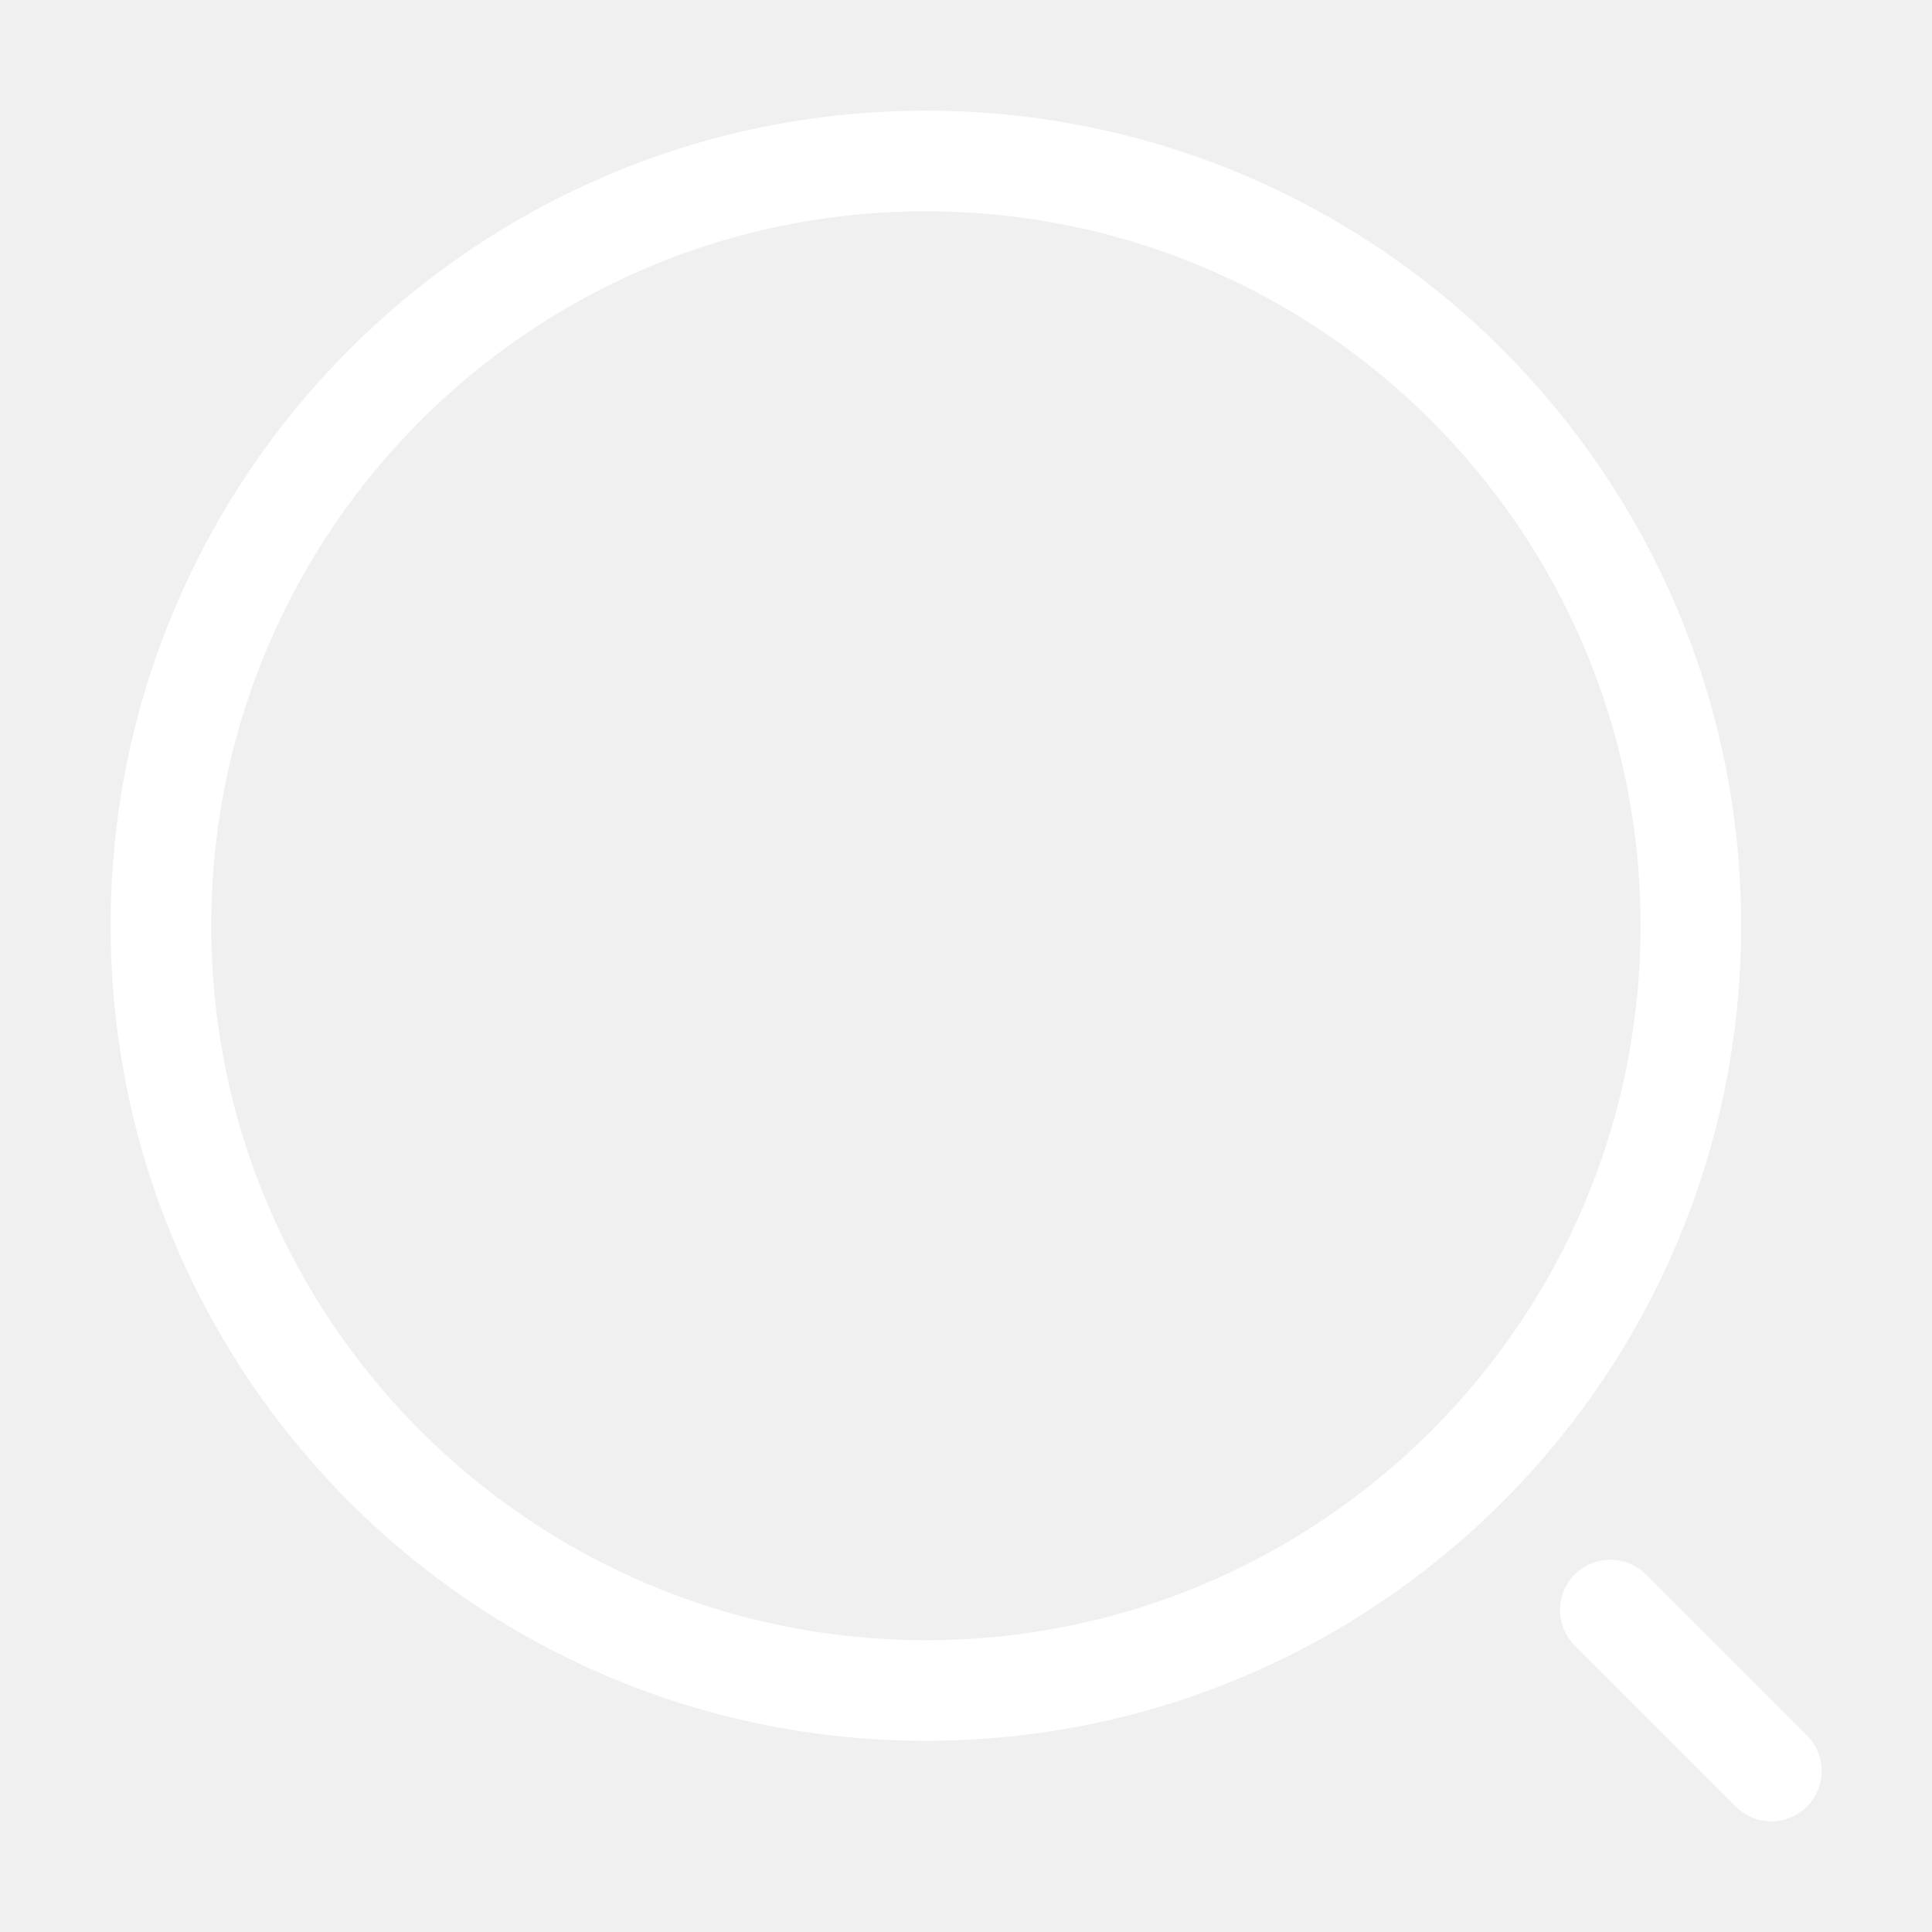
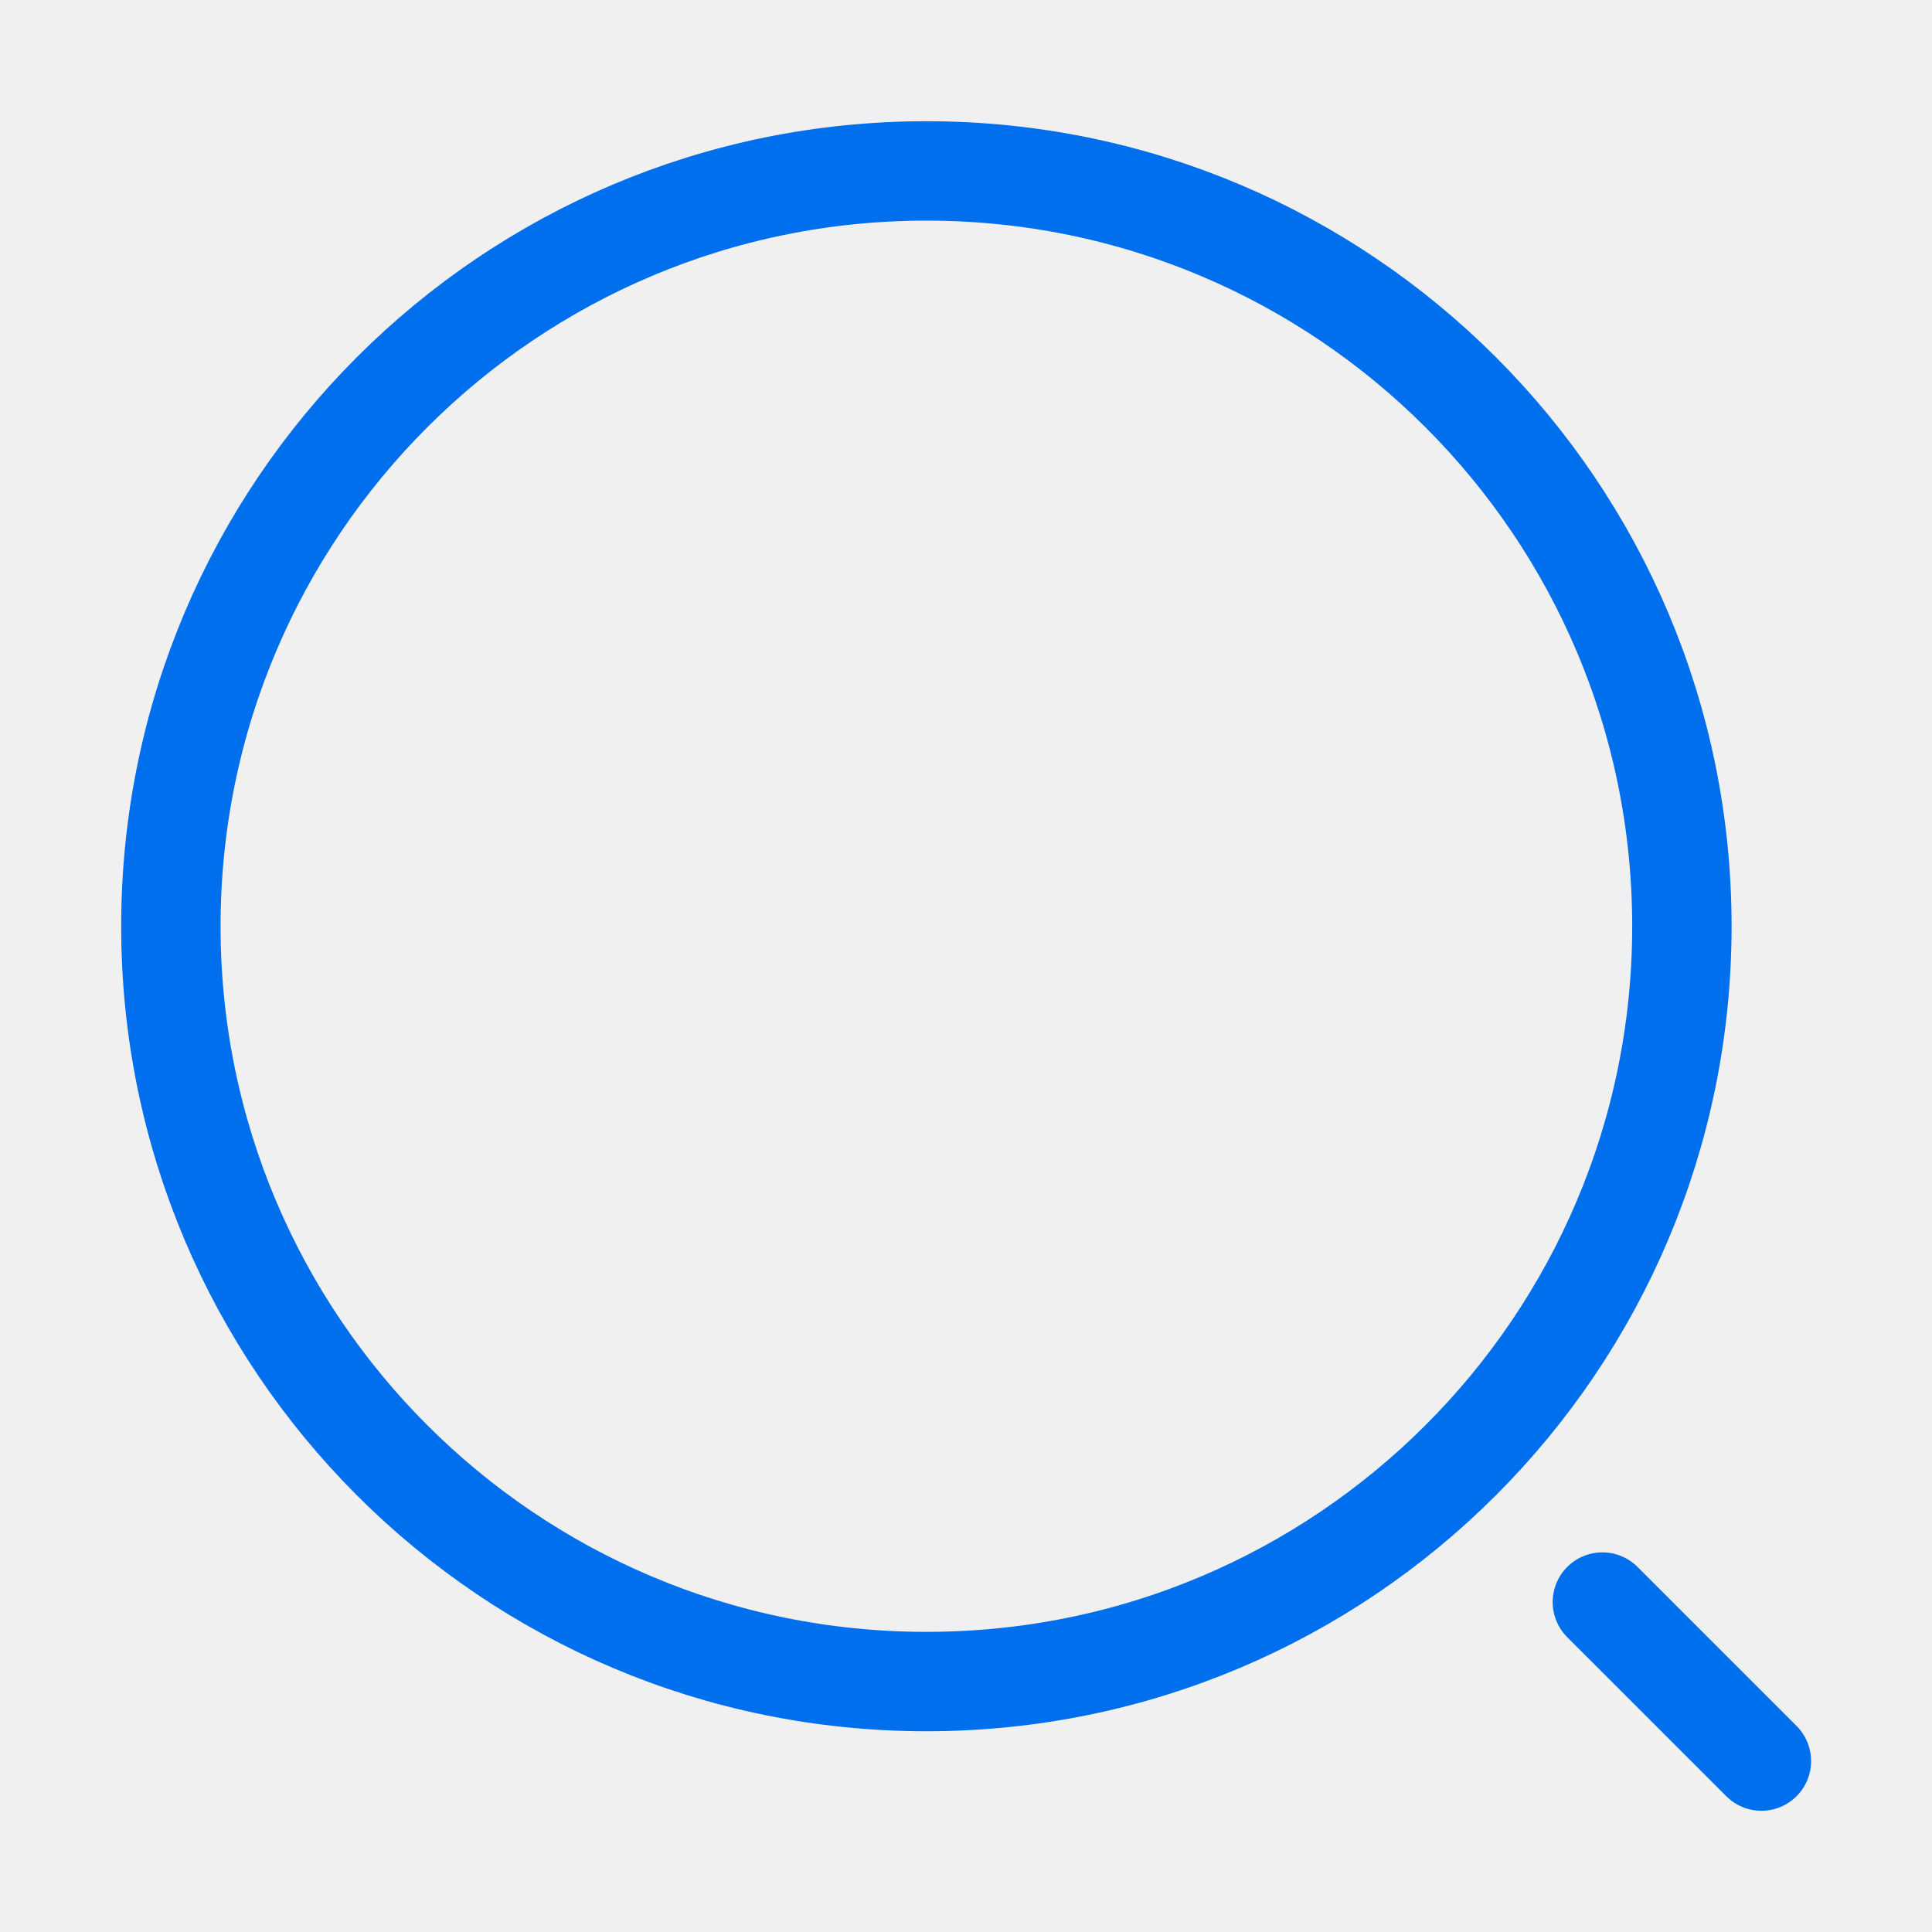
- <svg xmlns="http://www.w3.org/2000/svg" width="40" height="40" viewBox="0 0 40 40" fill="none">
-   <path d="M19.169 35C27.916 35 35.007 27.911 35.007 19.166C35.007 10.422 27.916 3.333 19.169 3.333C10.423 3.333 3.332 10.422 3.332 19.166C3.332 27.911 10.423 35 19.169 35Z" stroke="#FFFFFF" stroke-width="2.083" stroke-linecap="round" stroke-linejoin="round" />
-   <path d="M36.674 36.667L33.34 33.334" stroke="#FFFFFF" stroke-width="2.083" stroke-linecap="round" stroke-linejoin="round" />
+ <svg xmlns="http://www.w3.org/2000/svg" width="40" height="40" viewBox="0 0 81 80" fill="none">
+   <path d="M38.839 70C56.333 70 70.514 55.822 70.514 38.333C70.514 20.844 56.333 6.666 38.839 6.666C21.345 6.666 7.164 20.844 7.164 38.333C7.164 55.822 21.345 70 38.839 70Z" stroke="#006FEE" stroke-width="4.167" stroke-linecap="round" stroke-linejoin="round" />
+   <path d="M73.848 73.334L67.18 66.667" stroke="#006FEE" stroke-width="4.167" stroke-linecap="round" stroke-linejoin="round" />
</svg>
